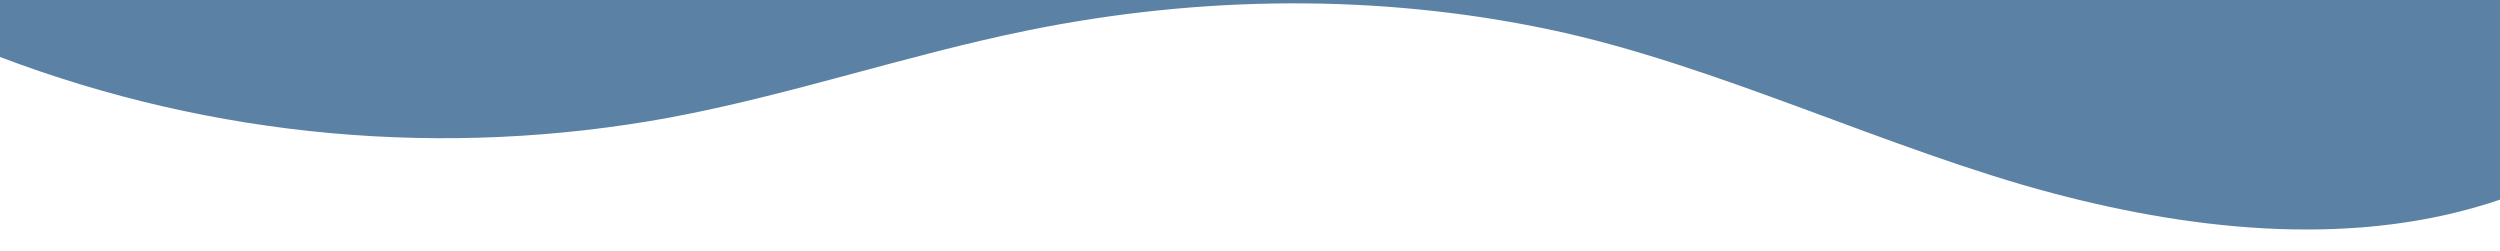
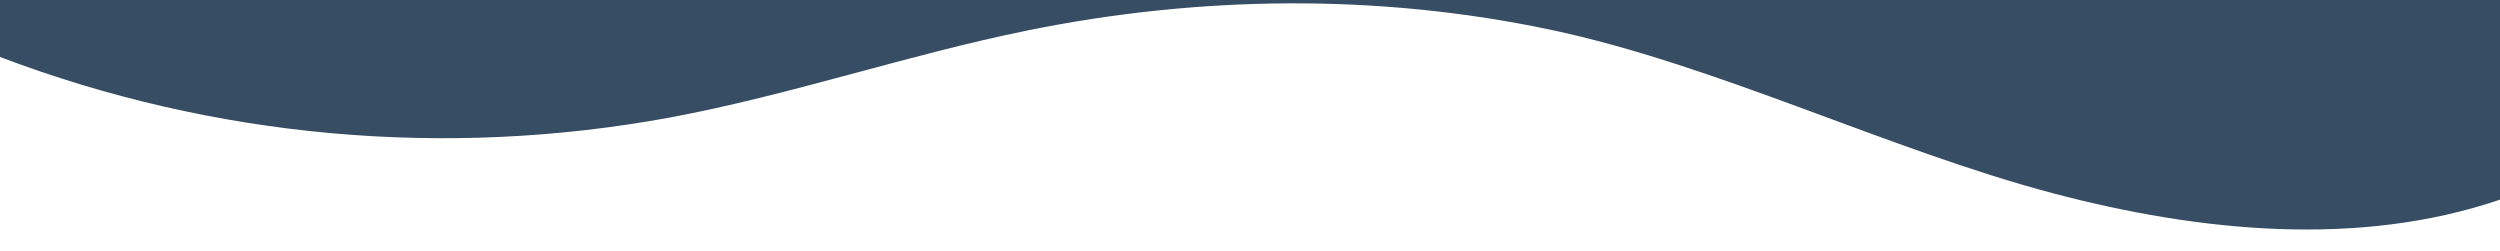
<svg xmlns="http://www.w3.org/2000/svg" data-name="Layer 1" viewBox="0 0 1200 120" preserveAspectRatio="none">
-   <style>.shape-fill{fill:#5b81a4}</style>
+   <style>.shape-fill{fill:#364d63}</style>
  <path d="M321.39,56.44c58-10.79,114.16-30.13,172-41.86,82.39-16.72,168.19-17.73,250.45-.39C823.78,31,906.67,72,985.66,92.83c70.05,18.48,146.53,26.09,214.34,3V0H0V27.35A600.21,600.21,0,0,0,321.39,56.44Z" class="shape-fill" />
</svg>
